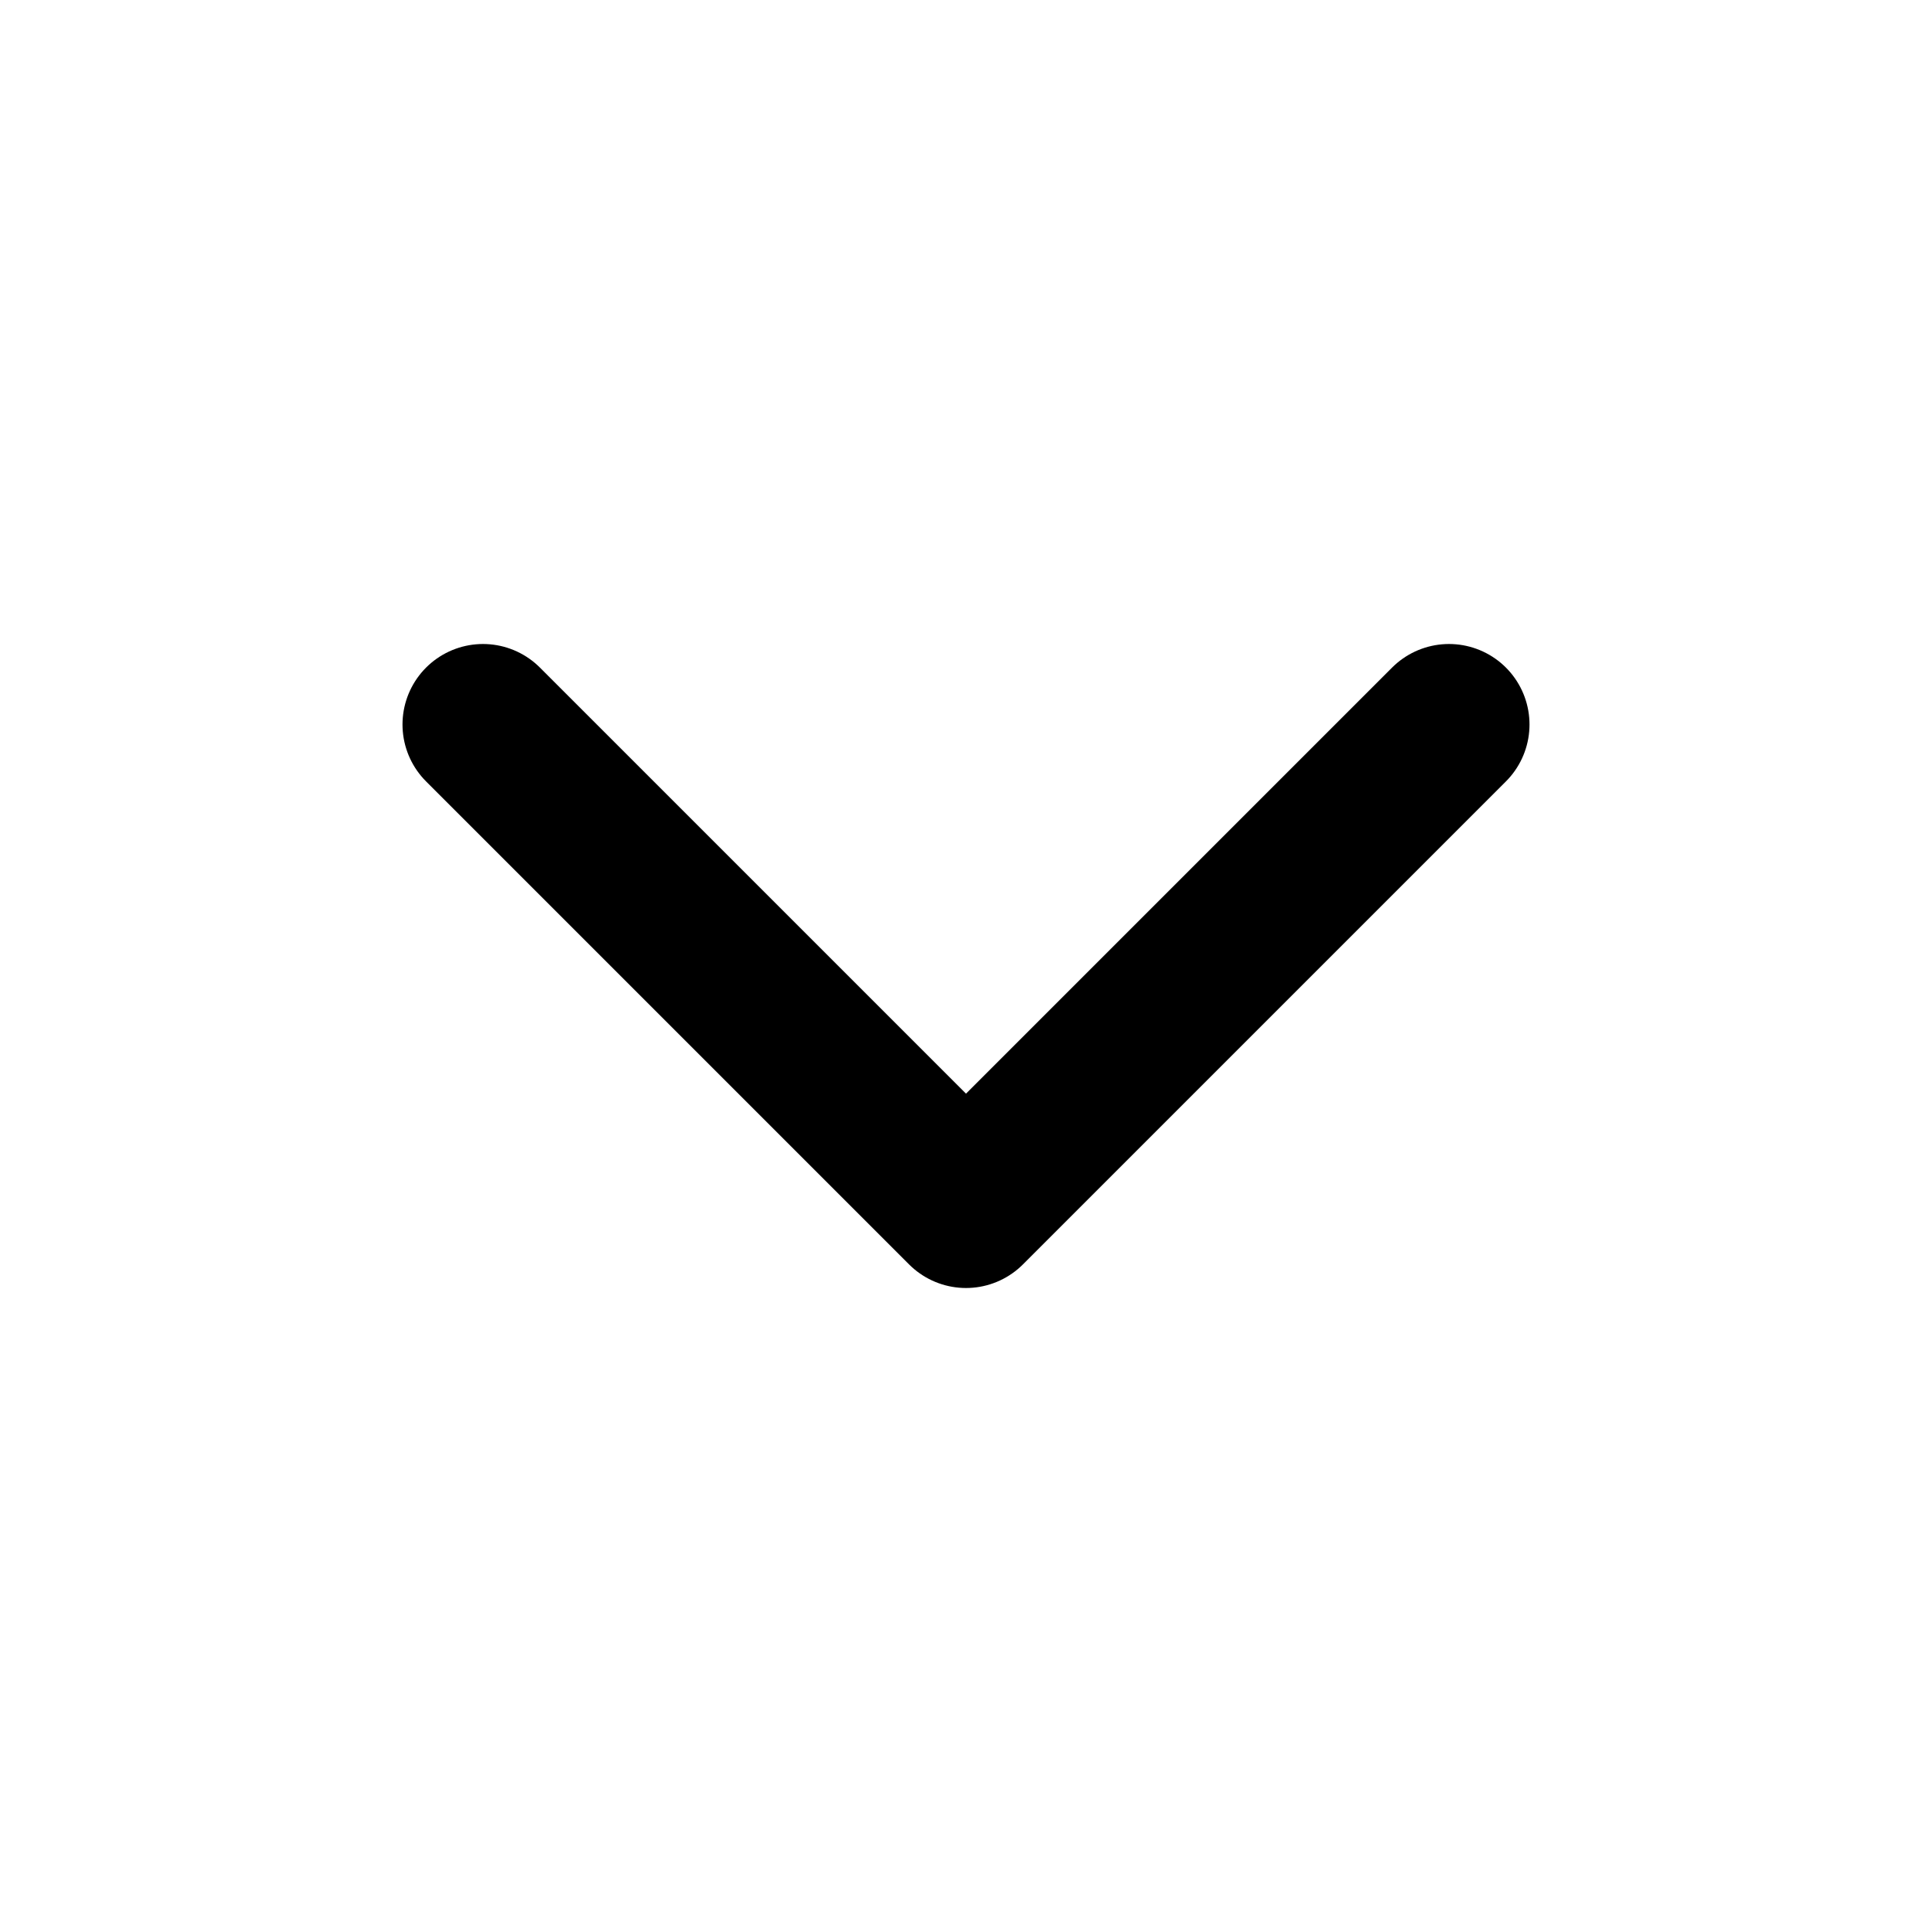
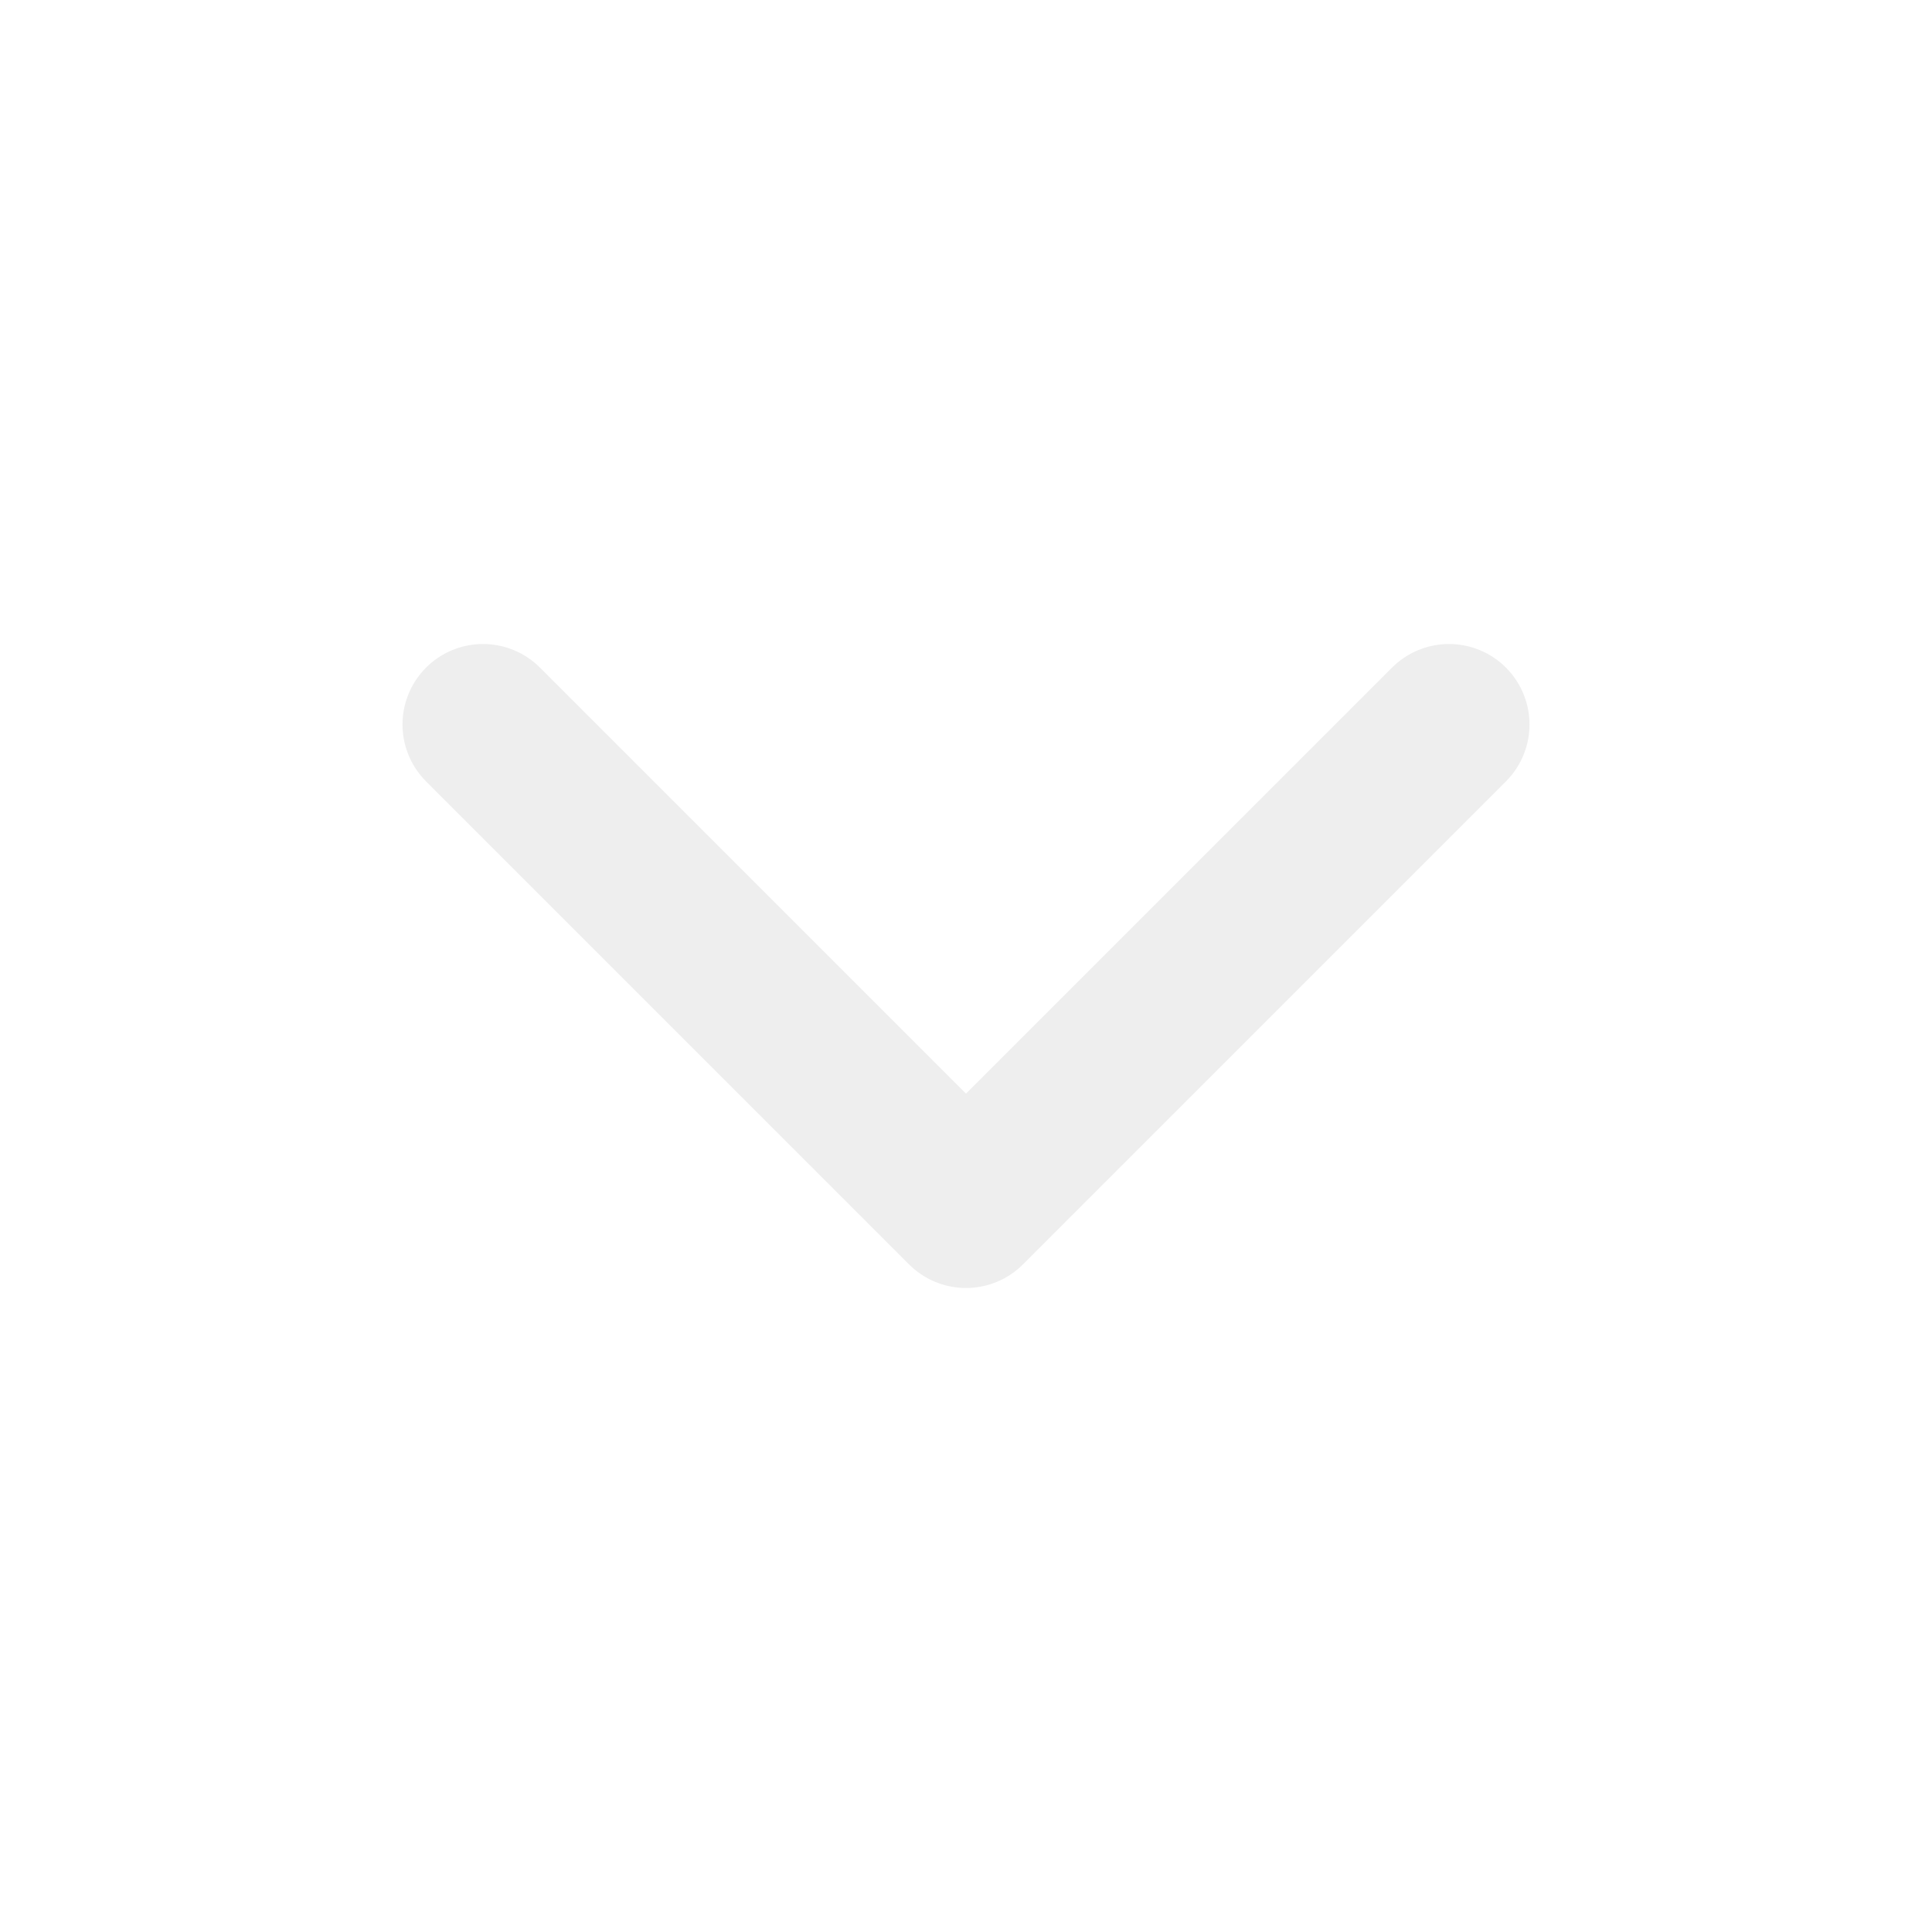
- <svg xmlns="http://www.w3.org/2000/svg" width="24" height="24" viewBox="0 0 24 24" fill="none" stroke="currentColor" stroke-width="2" stroke-linecap="round" stroke-linejoin="round" class="feather feather-chevron-down">
+ <svg xmlns="http://www.w3.org/2000/svg" width="24" height="24" viewBox="0 0 24 24" fill="none" stroke="#EEEEEE" stroke-width="2" stroke-linecap="round" stroke-linejoin="round" class="feather feather-chevron-down">
  <polyline points="6 9 12 15 18 9" />
</svg>
